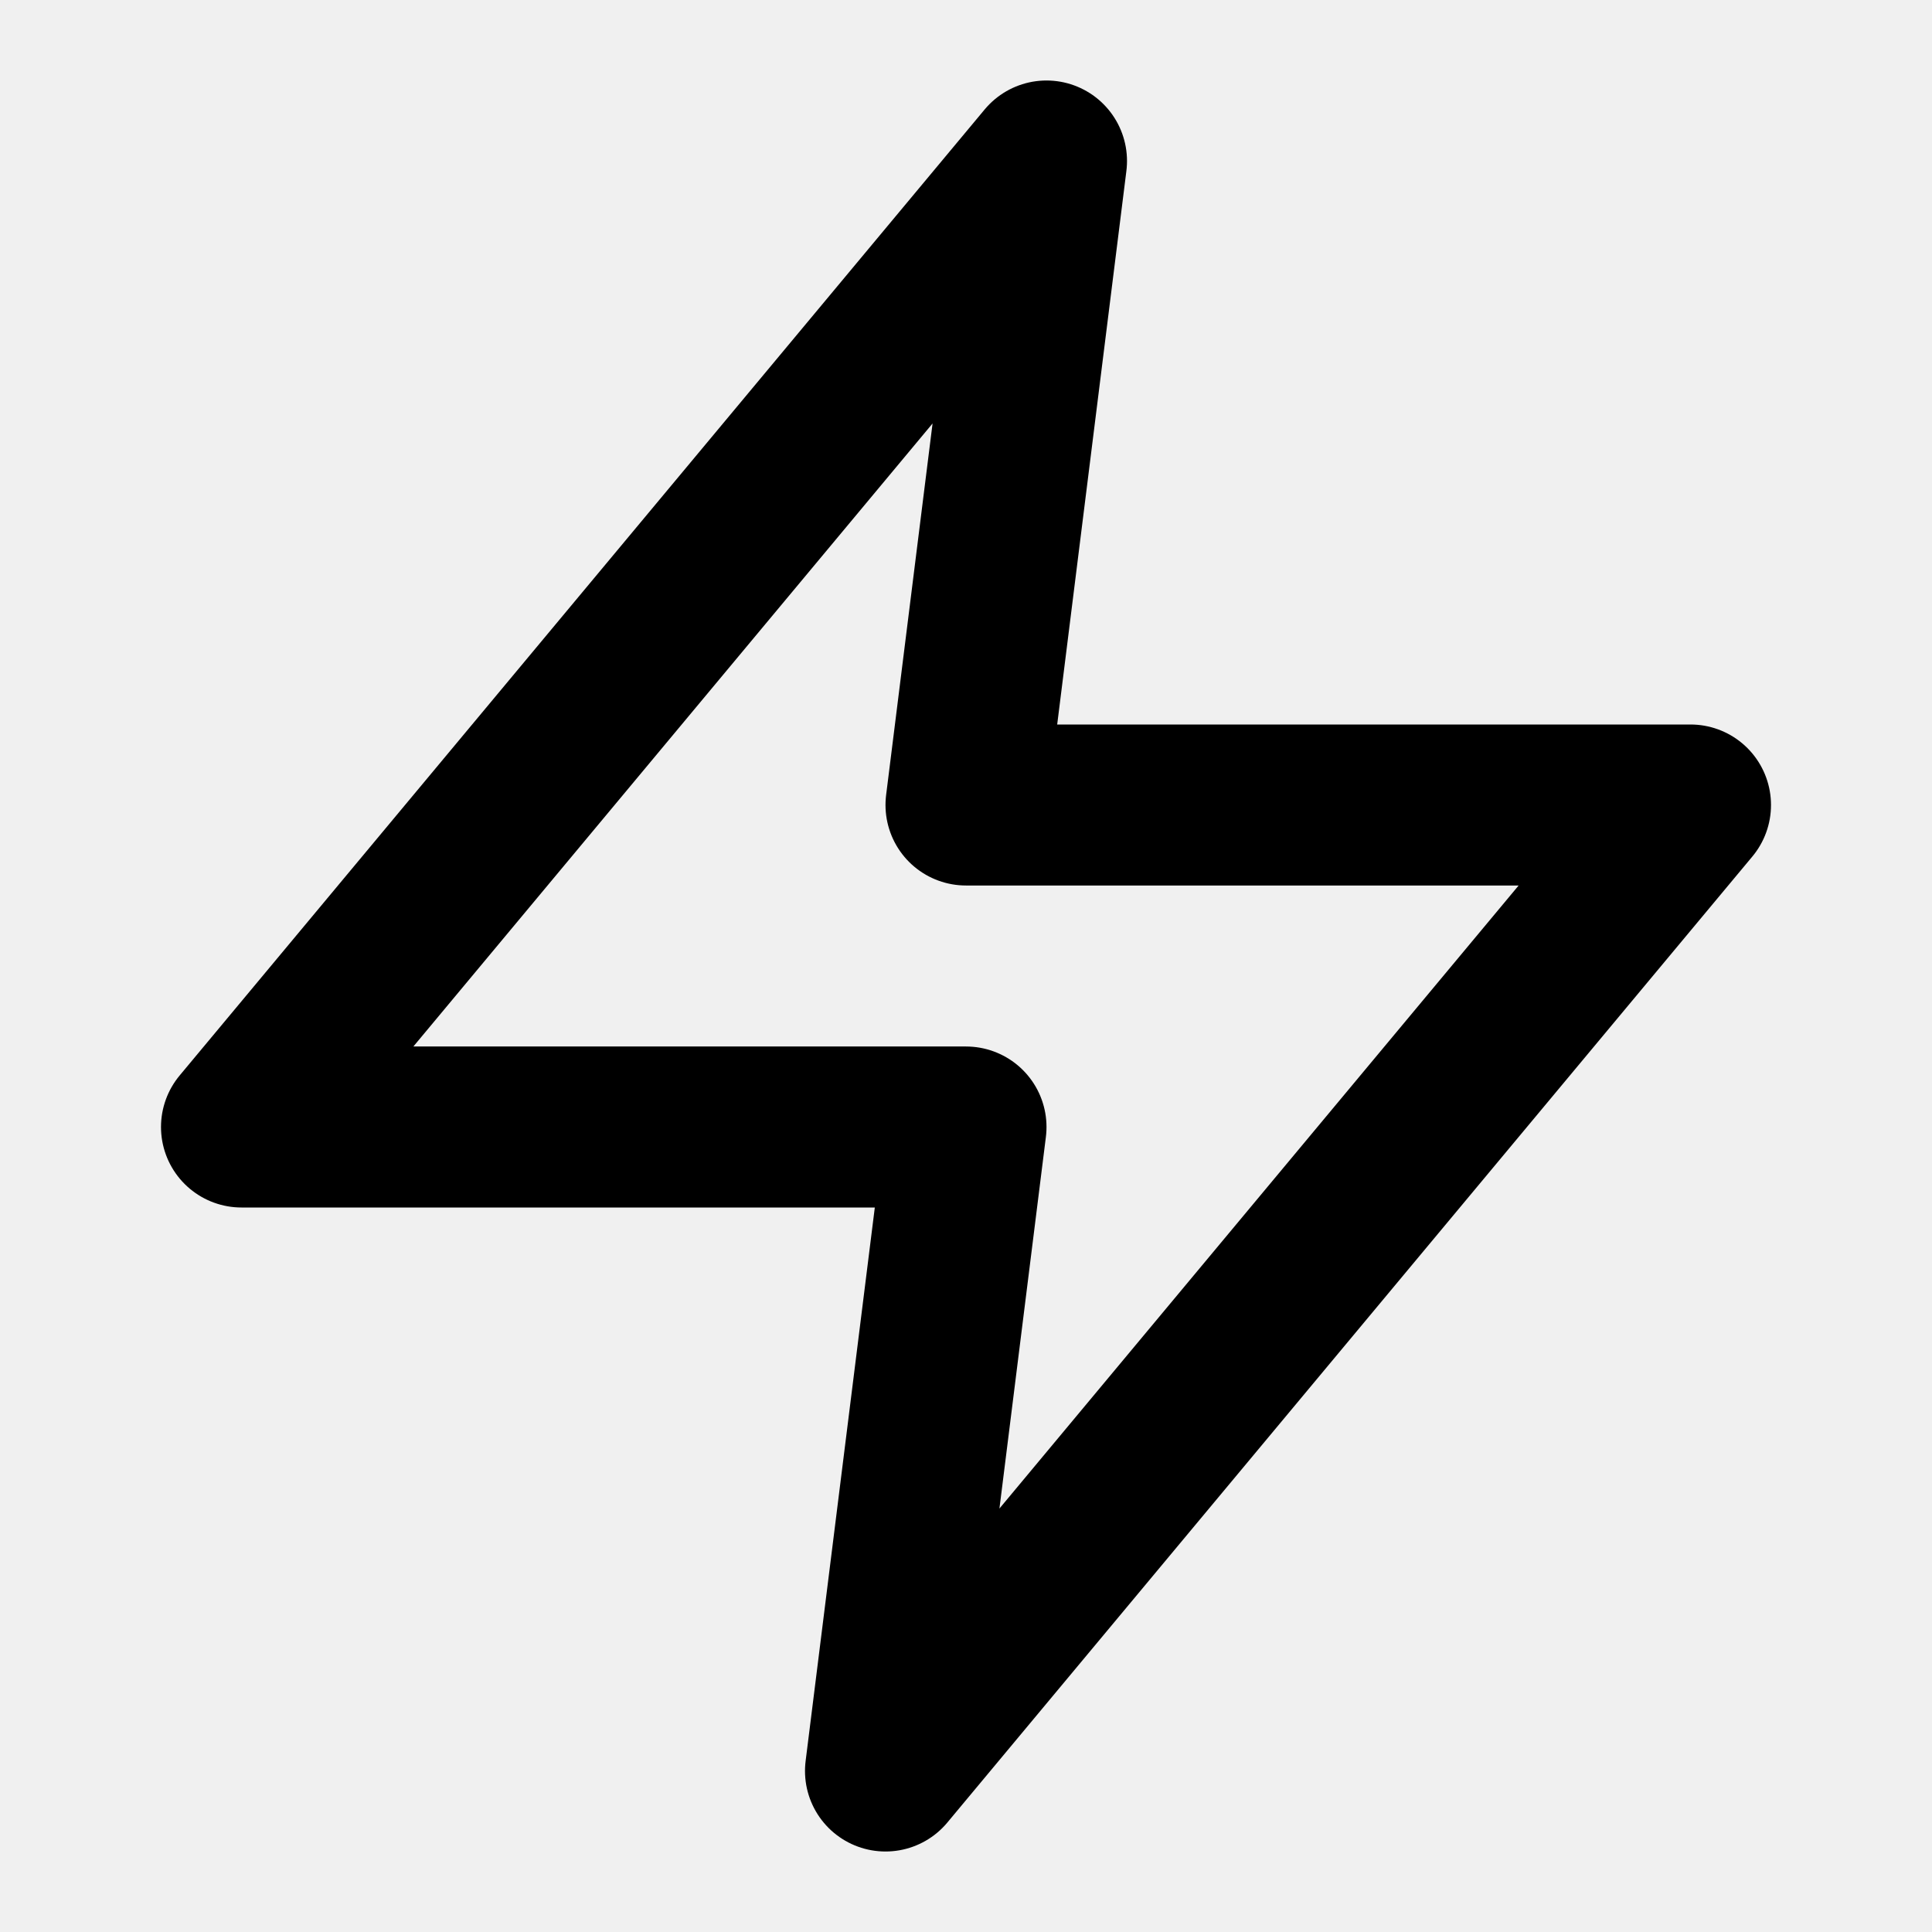
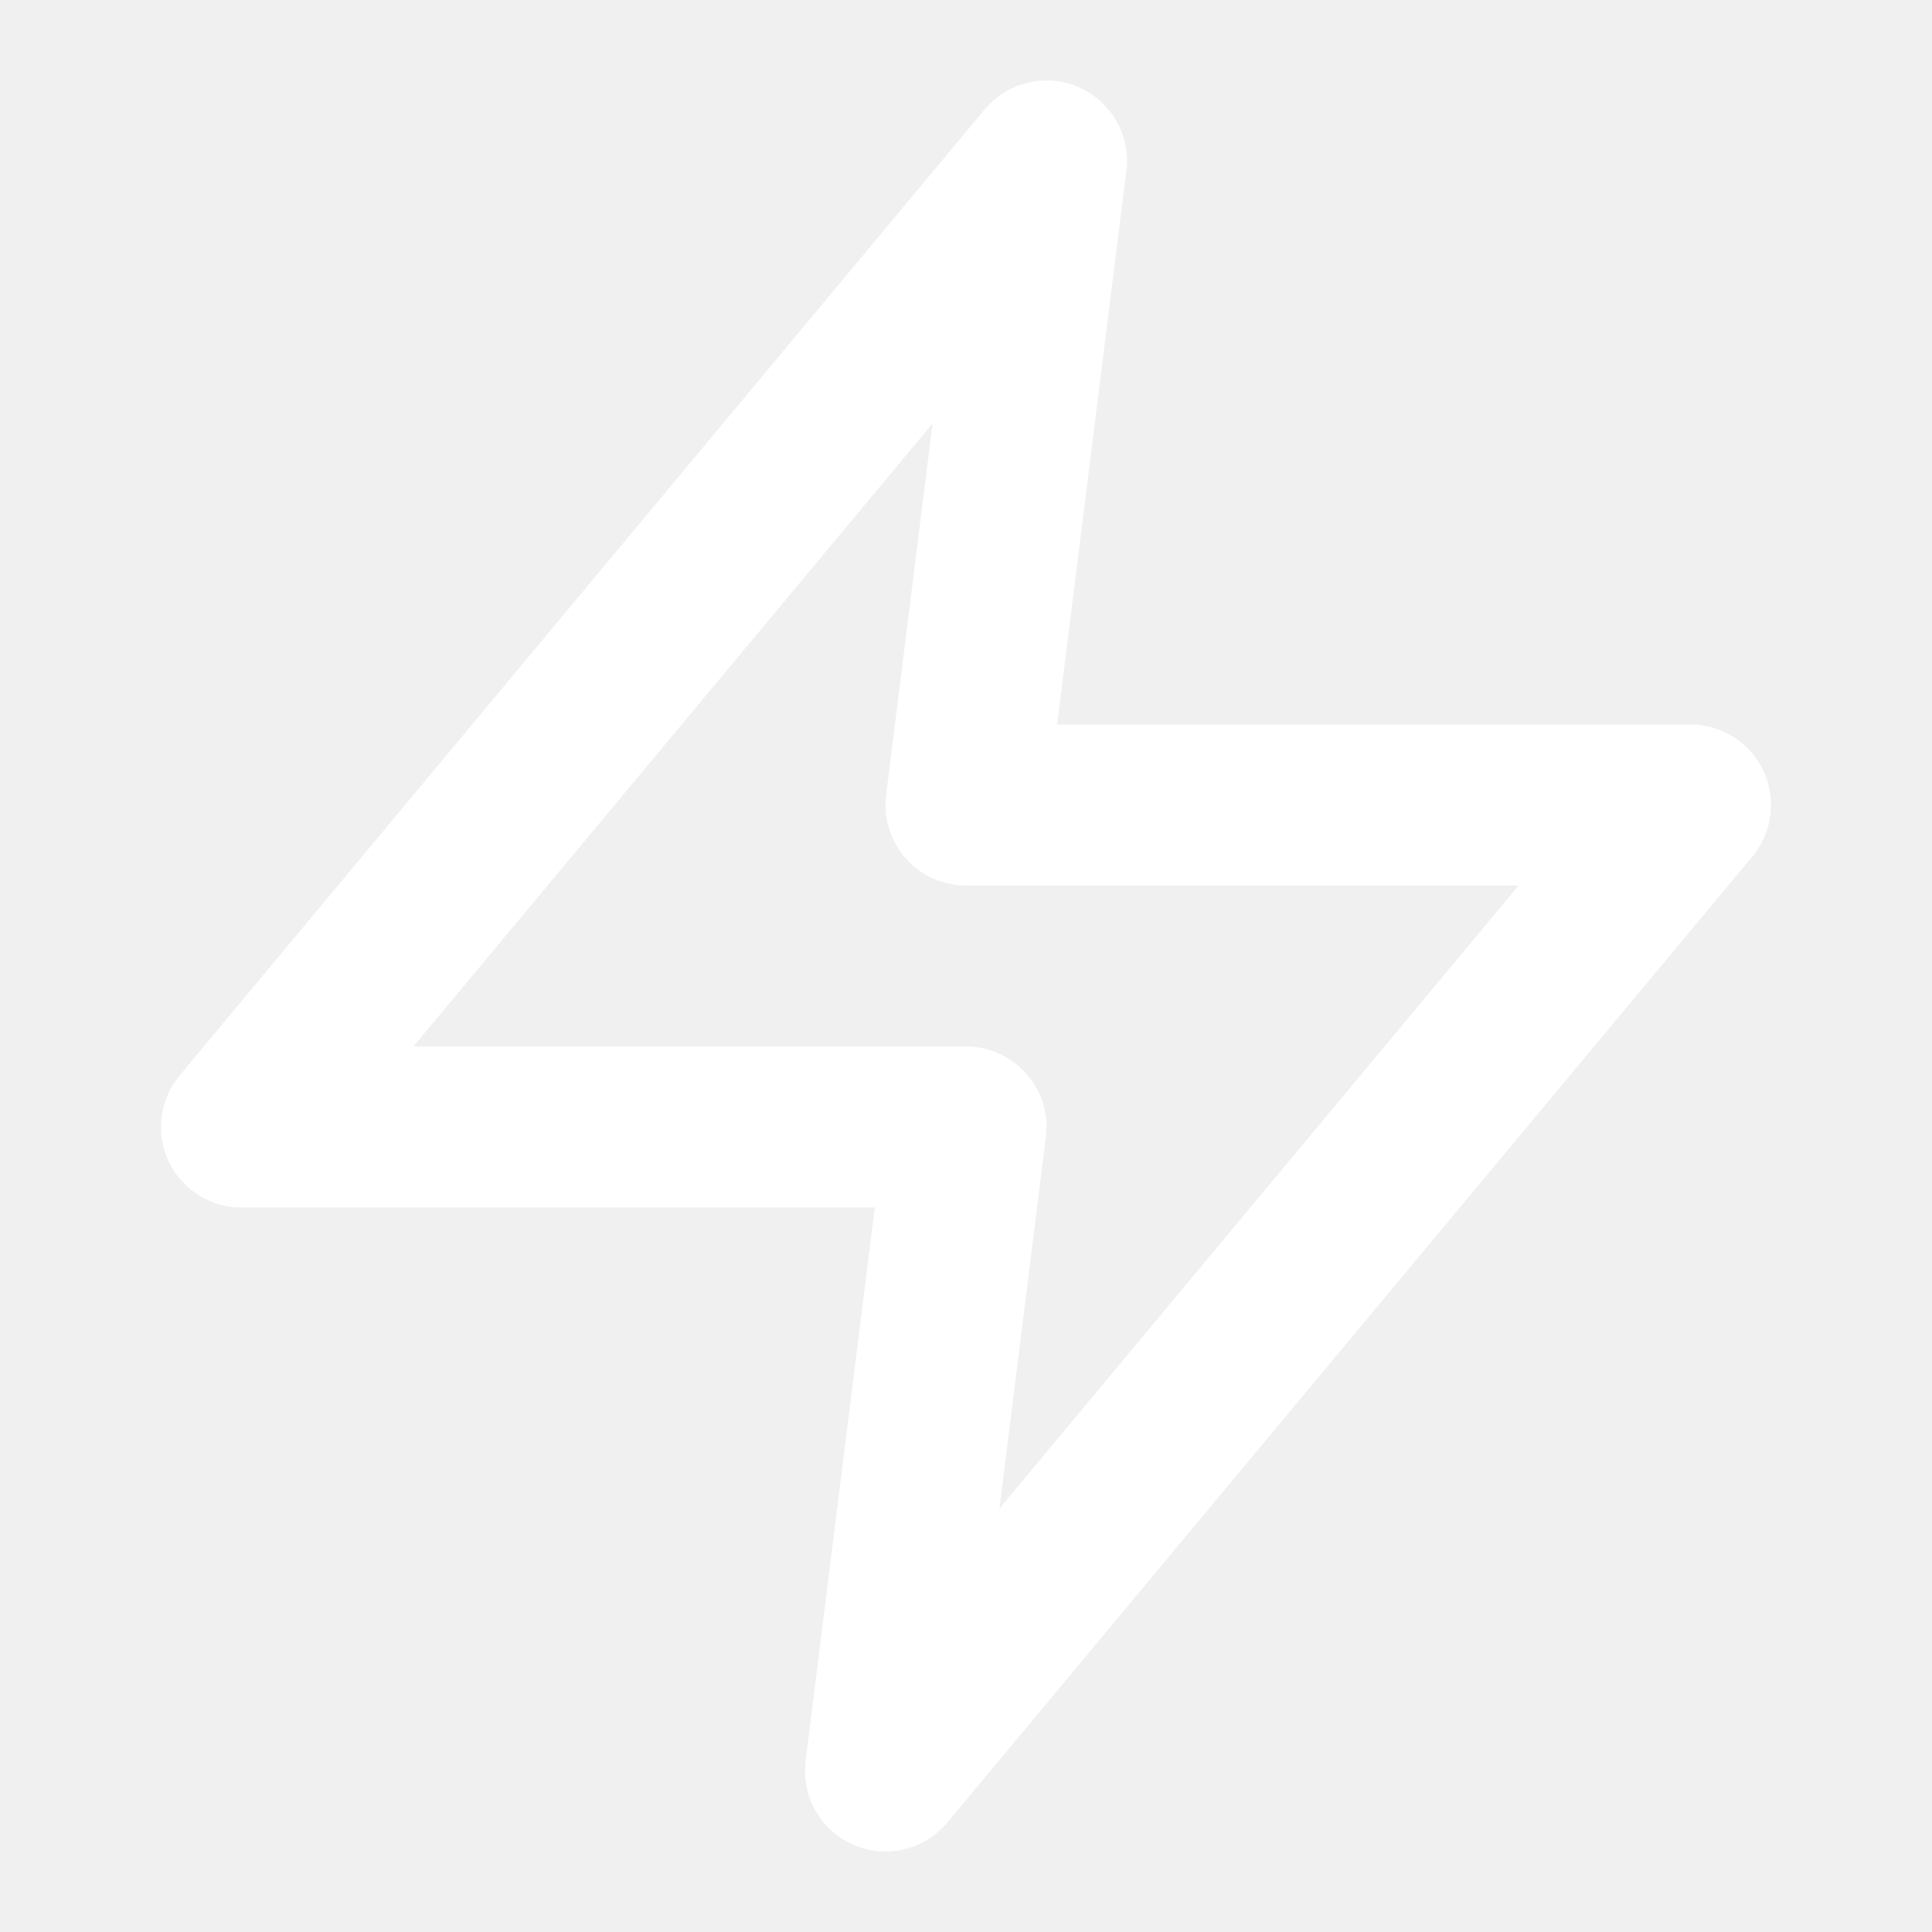
- <svg xmlns="http://www.w3.org/2000/svg" width="24" height="24" viewBox="0 0 24 24" fill="none" stroke="currentColor" stroke-width="2" stroke-linecap="round" stroke-linejoin="round">
+ <svg xmlns="http://www.w3.org/2000/svg" width="24" height="24" viewBox="0 0 24 24" fill="none" stroke="#FFFFFF" stroke-width="2" stroke-linecap="round" stroke-linejoin="round">
  <polygon points="13 2 3 14 12 14 11 22 21 10 12 10 13 2" />
</svg>
